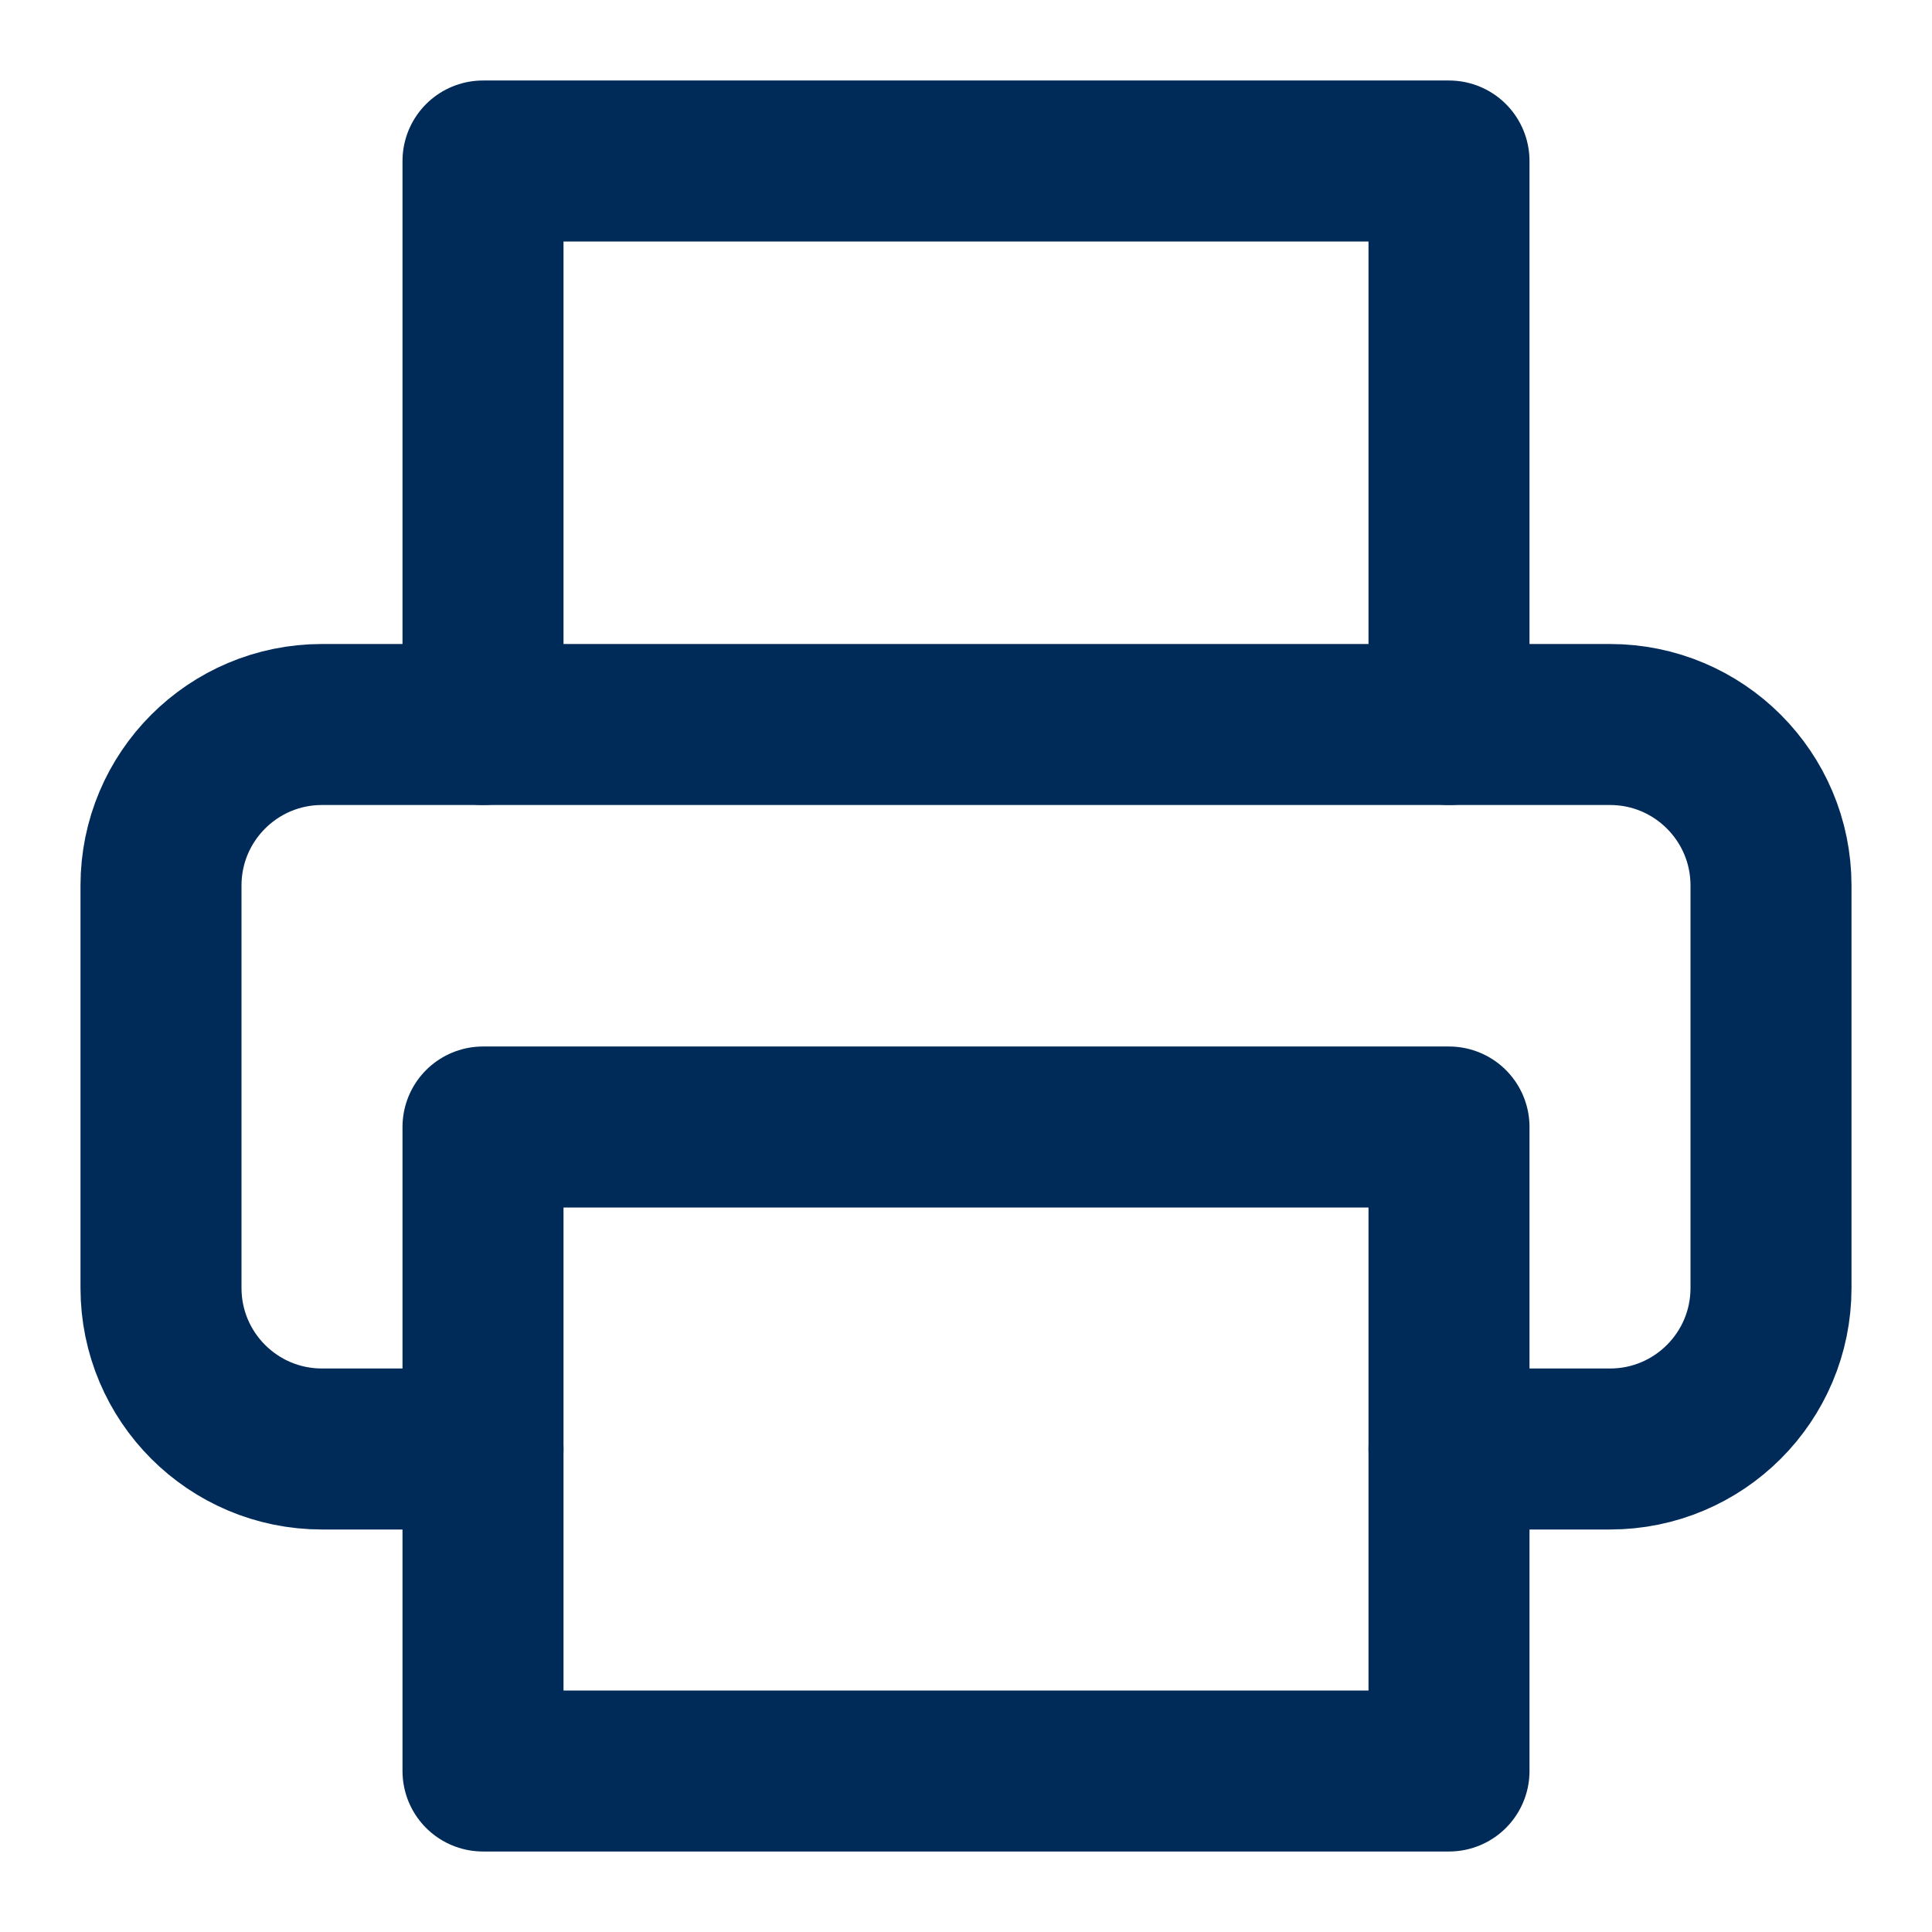
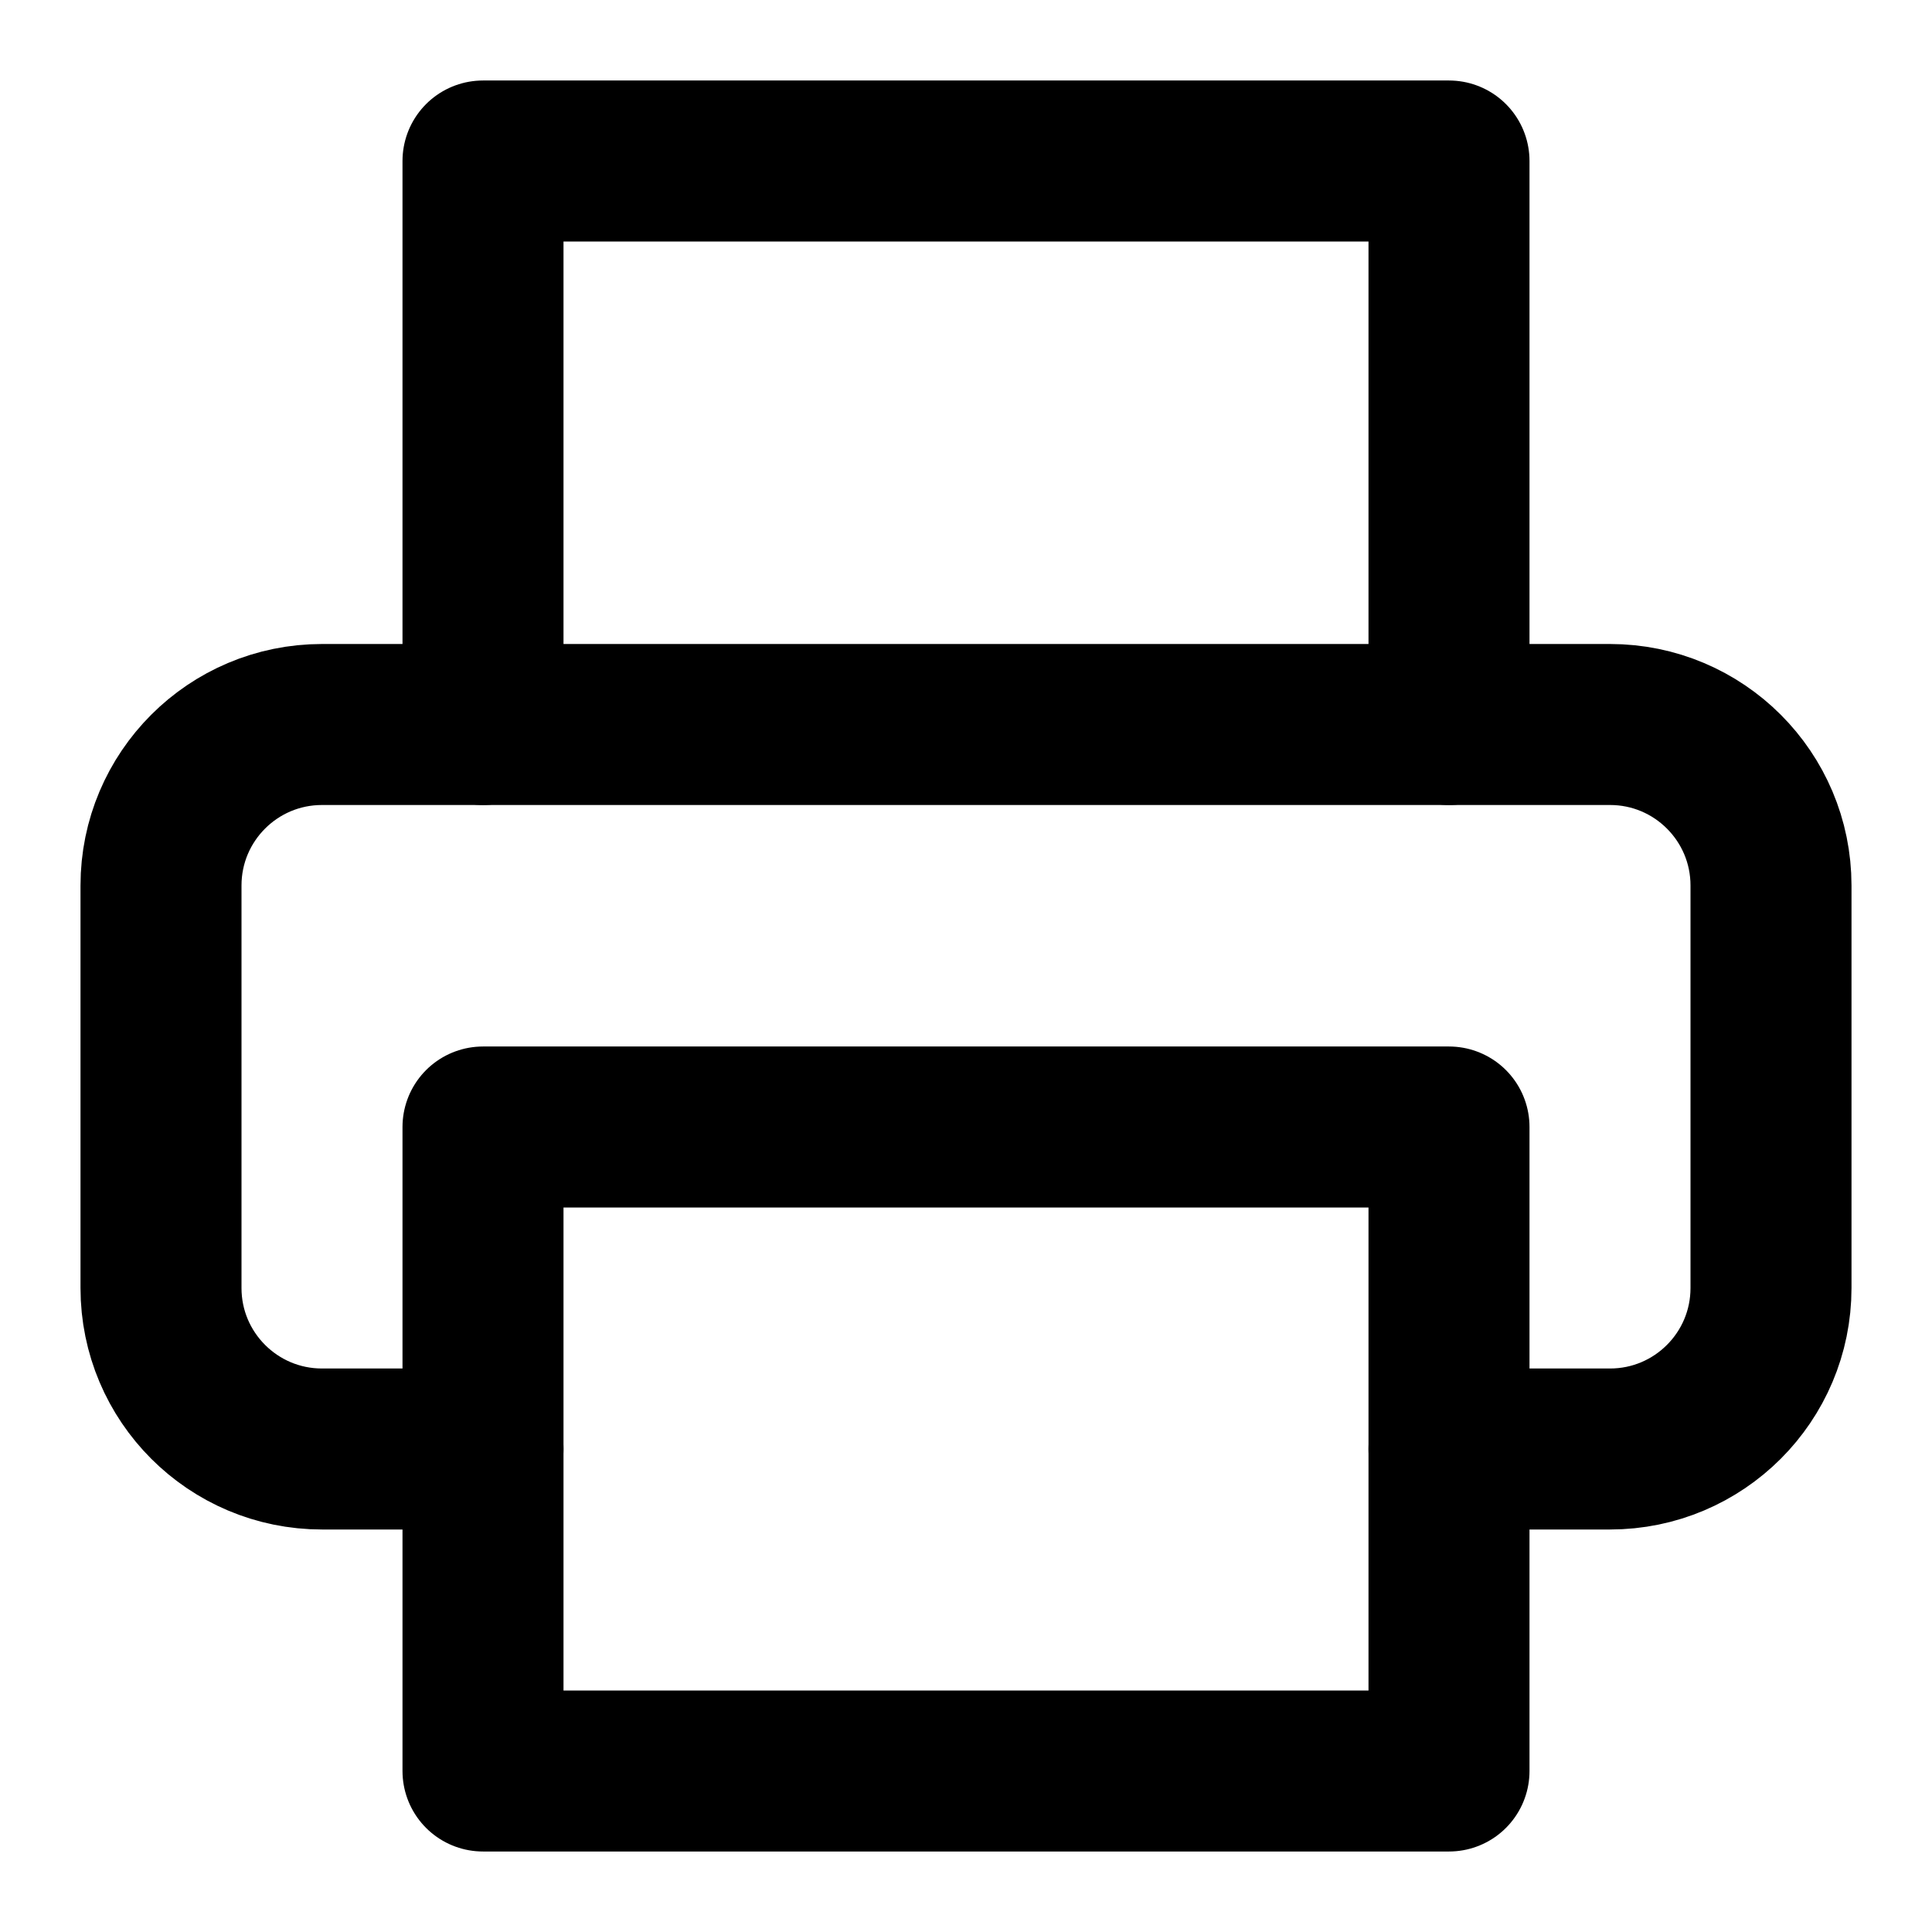
- <svg xmlns="http://www.w3.org/2000/svg" width="24" height="24" viewBox="0 0 24 24" fill="none" stroke="#002b59" stroke-width="2" stroke-linecap="round" stroke-linejoin="round">
+ <svg xmlns="http://www.w3.org/2000/svg" width="24" height="24" viewBox="0 0 24 24" fill="none" stroke="currentColor" stroke-width="2" stroke-linecap="round" stroke-linejoin="round">
  <polyline points="6 9 6 2 18 2 18 9" />
  <path d="M6 18H4a2 2 0 0 1-2-2v-5a2 2 0 0 1 2-2h16a2 2 0 0 1 2 2v5a2 2 0 0 1-2 2h-2" />
  <rect x="6" y="14" width="12" height="8" />
</svg>
